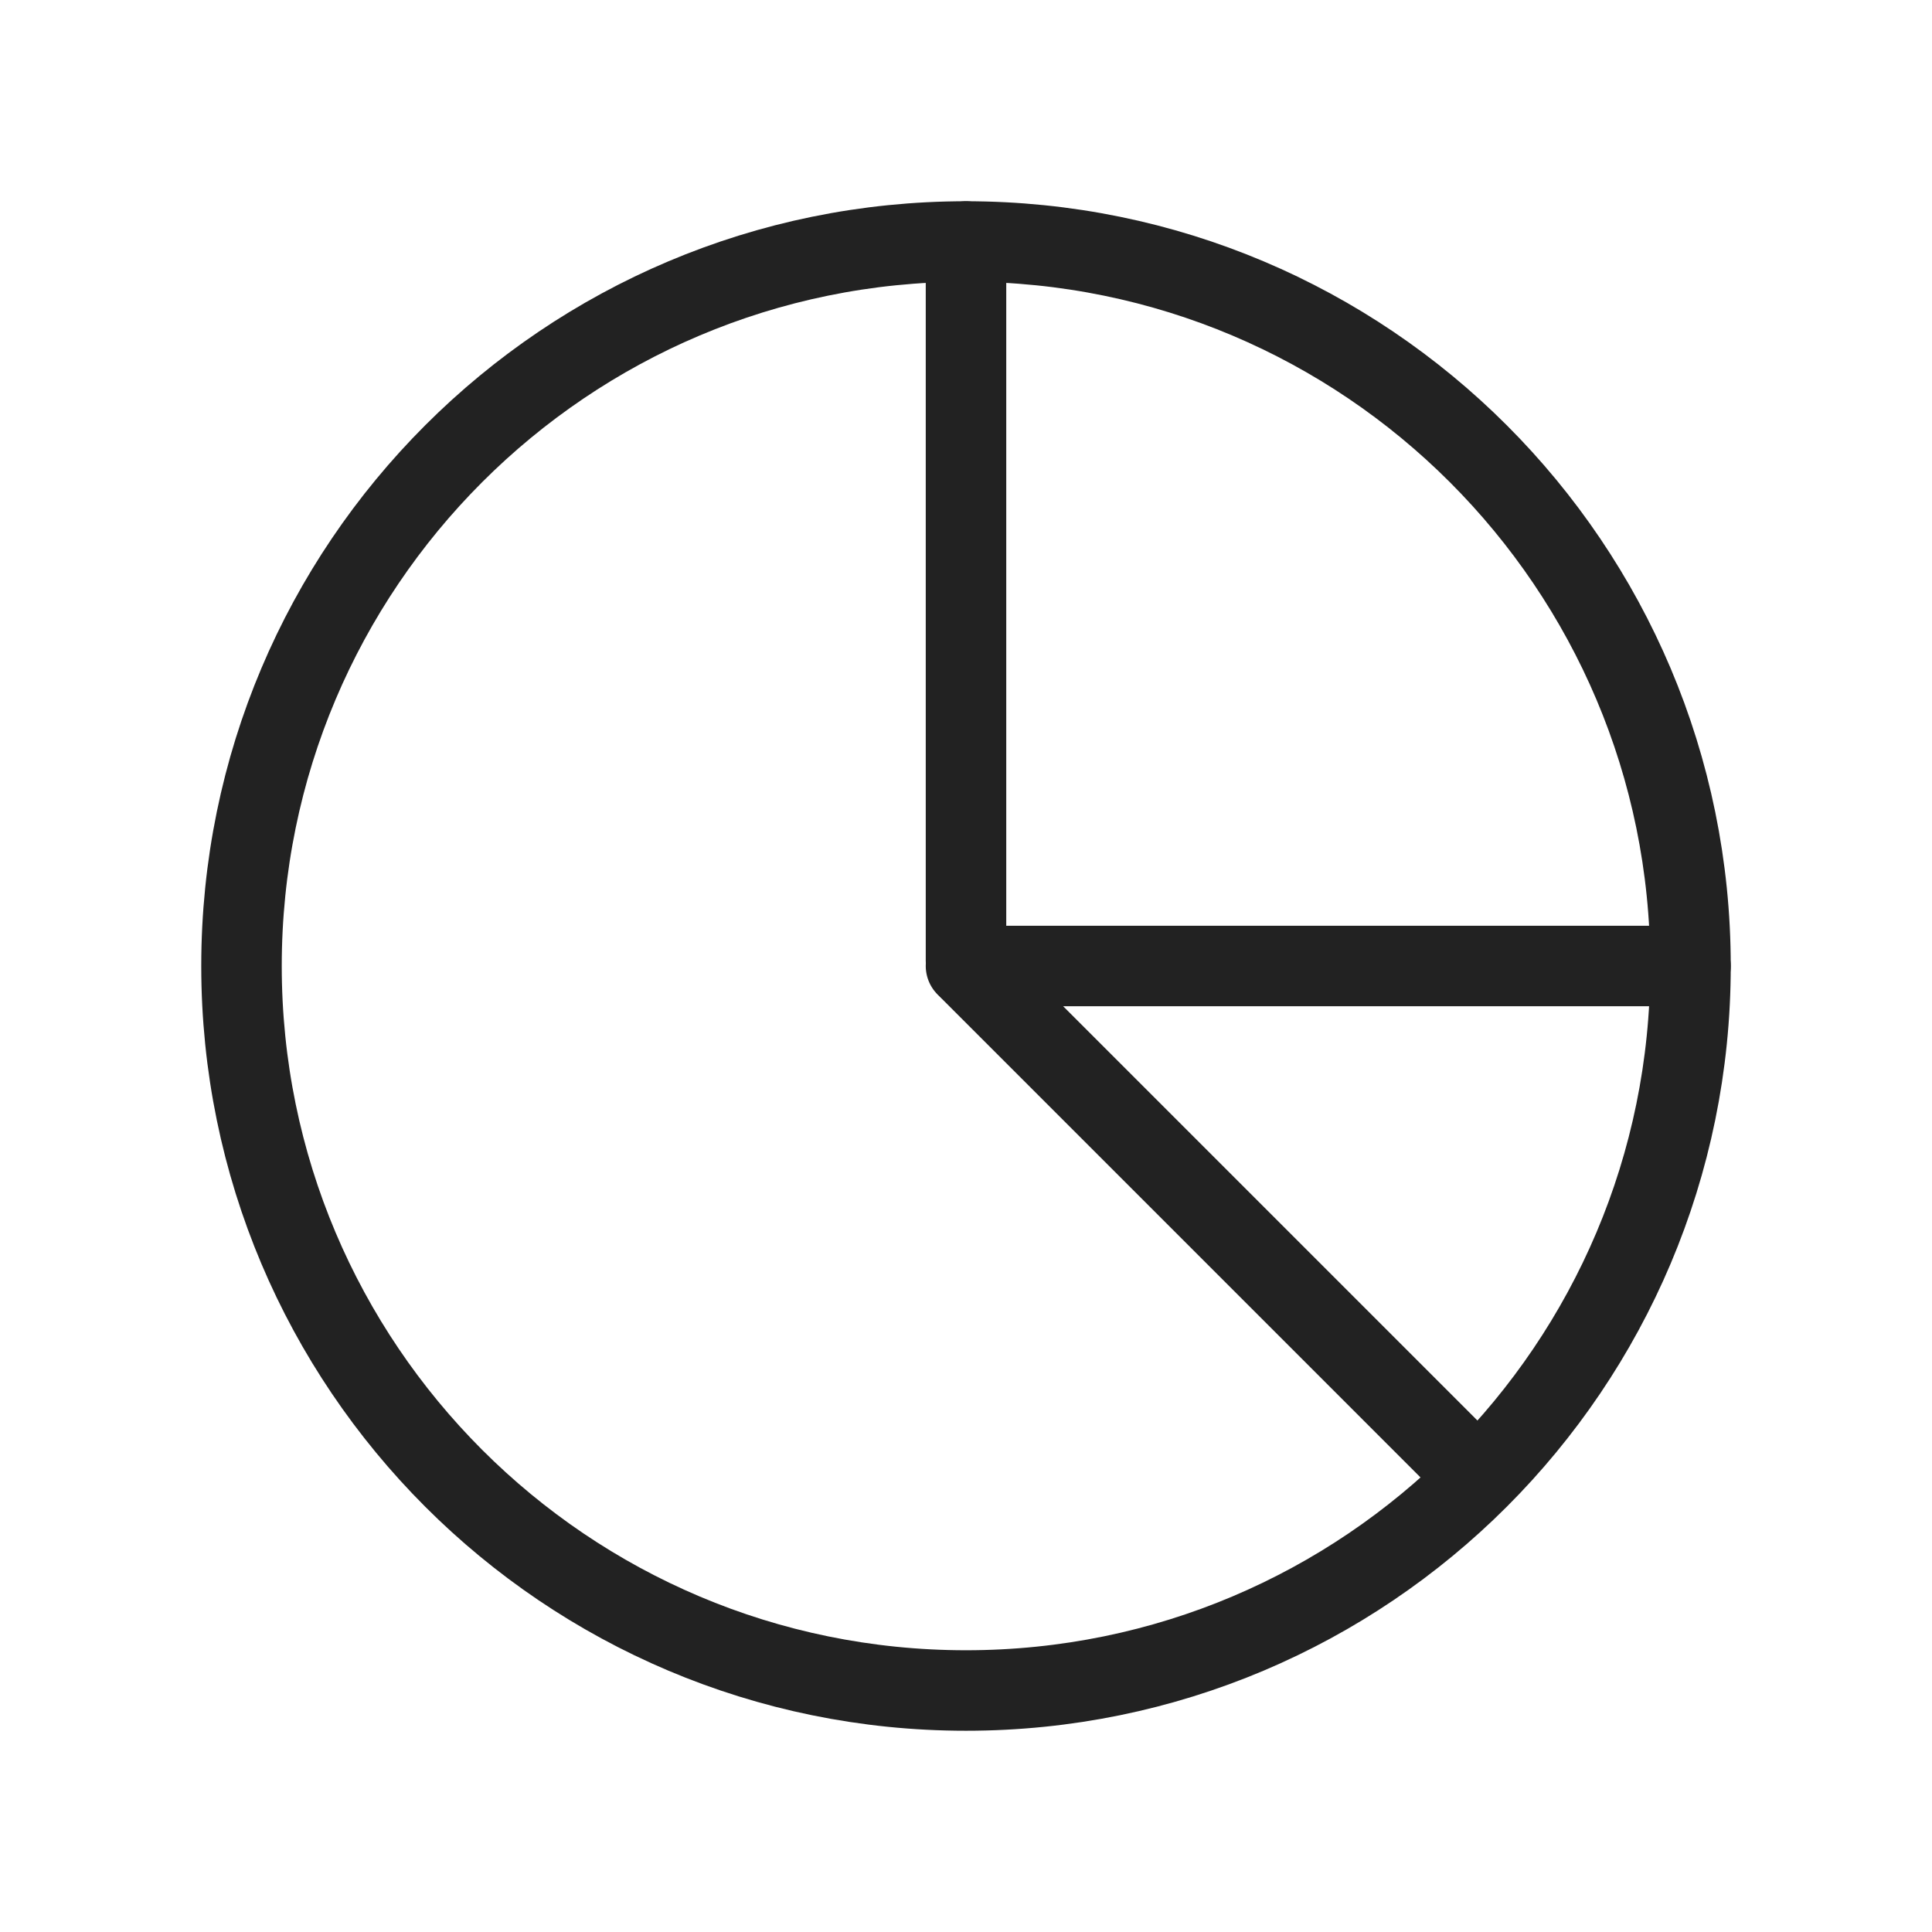
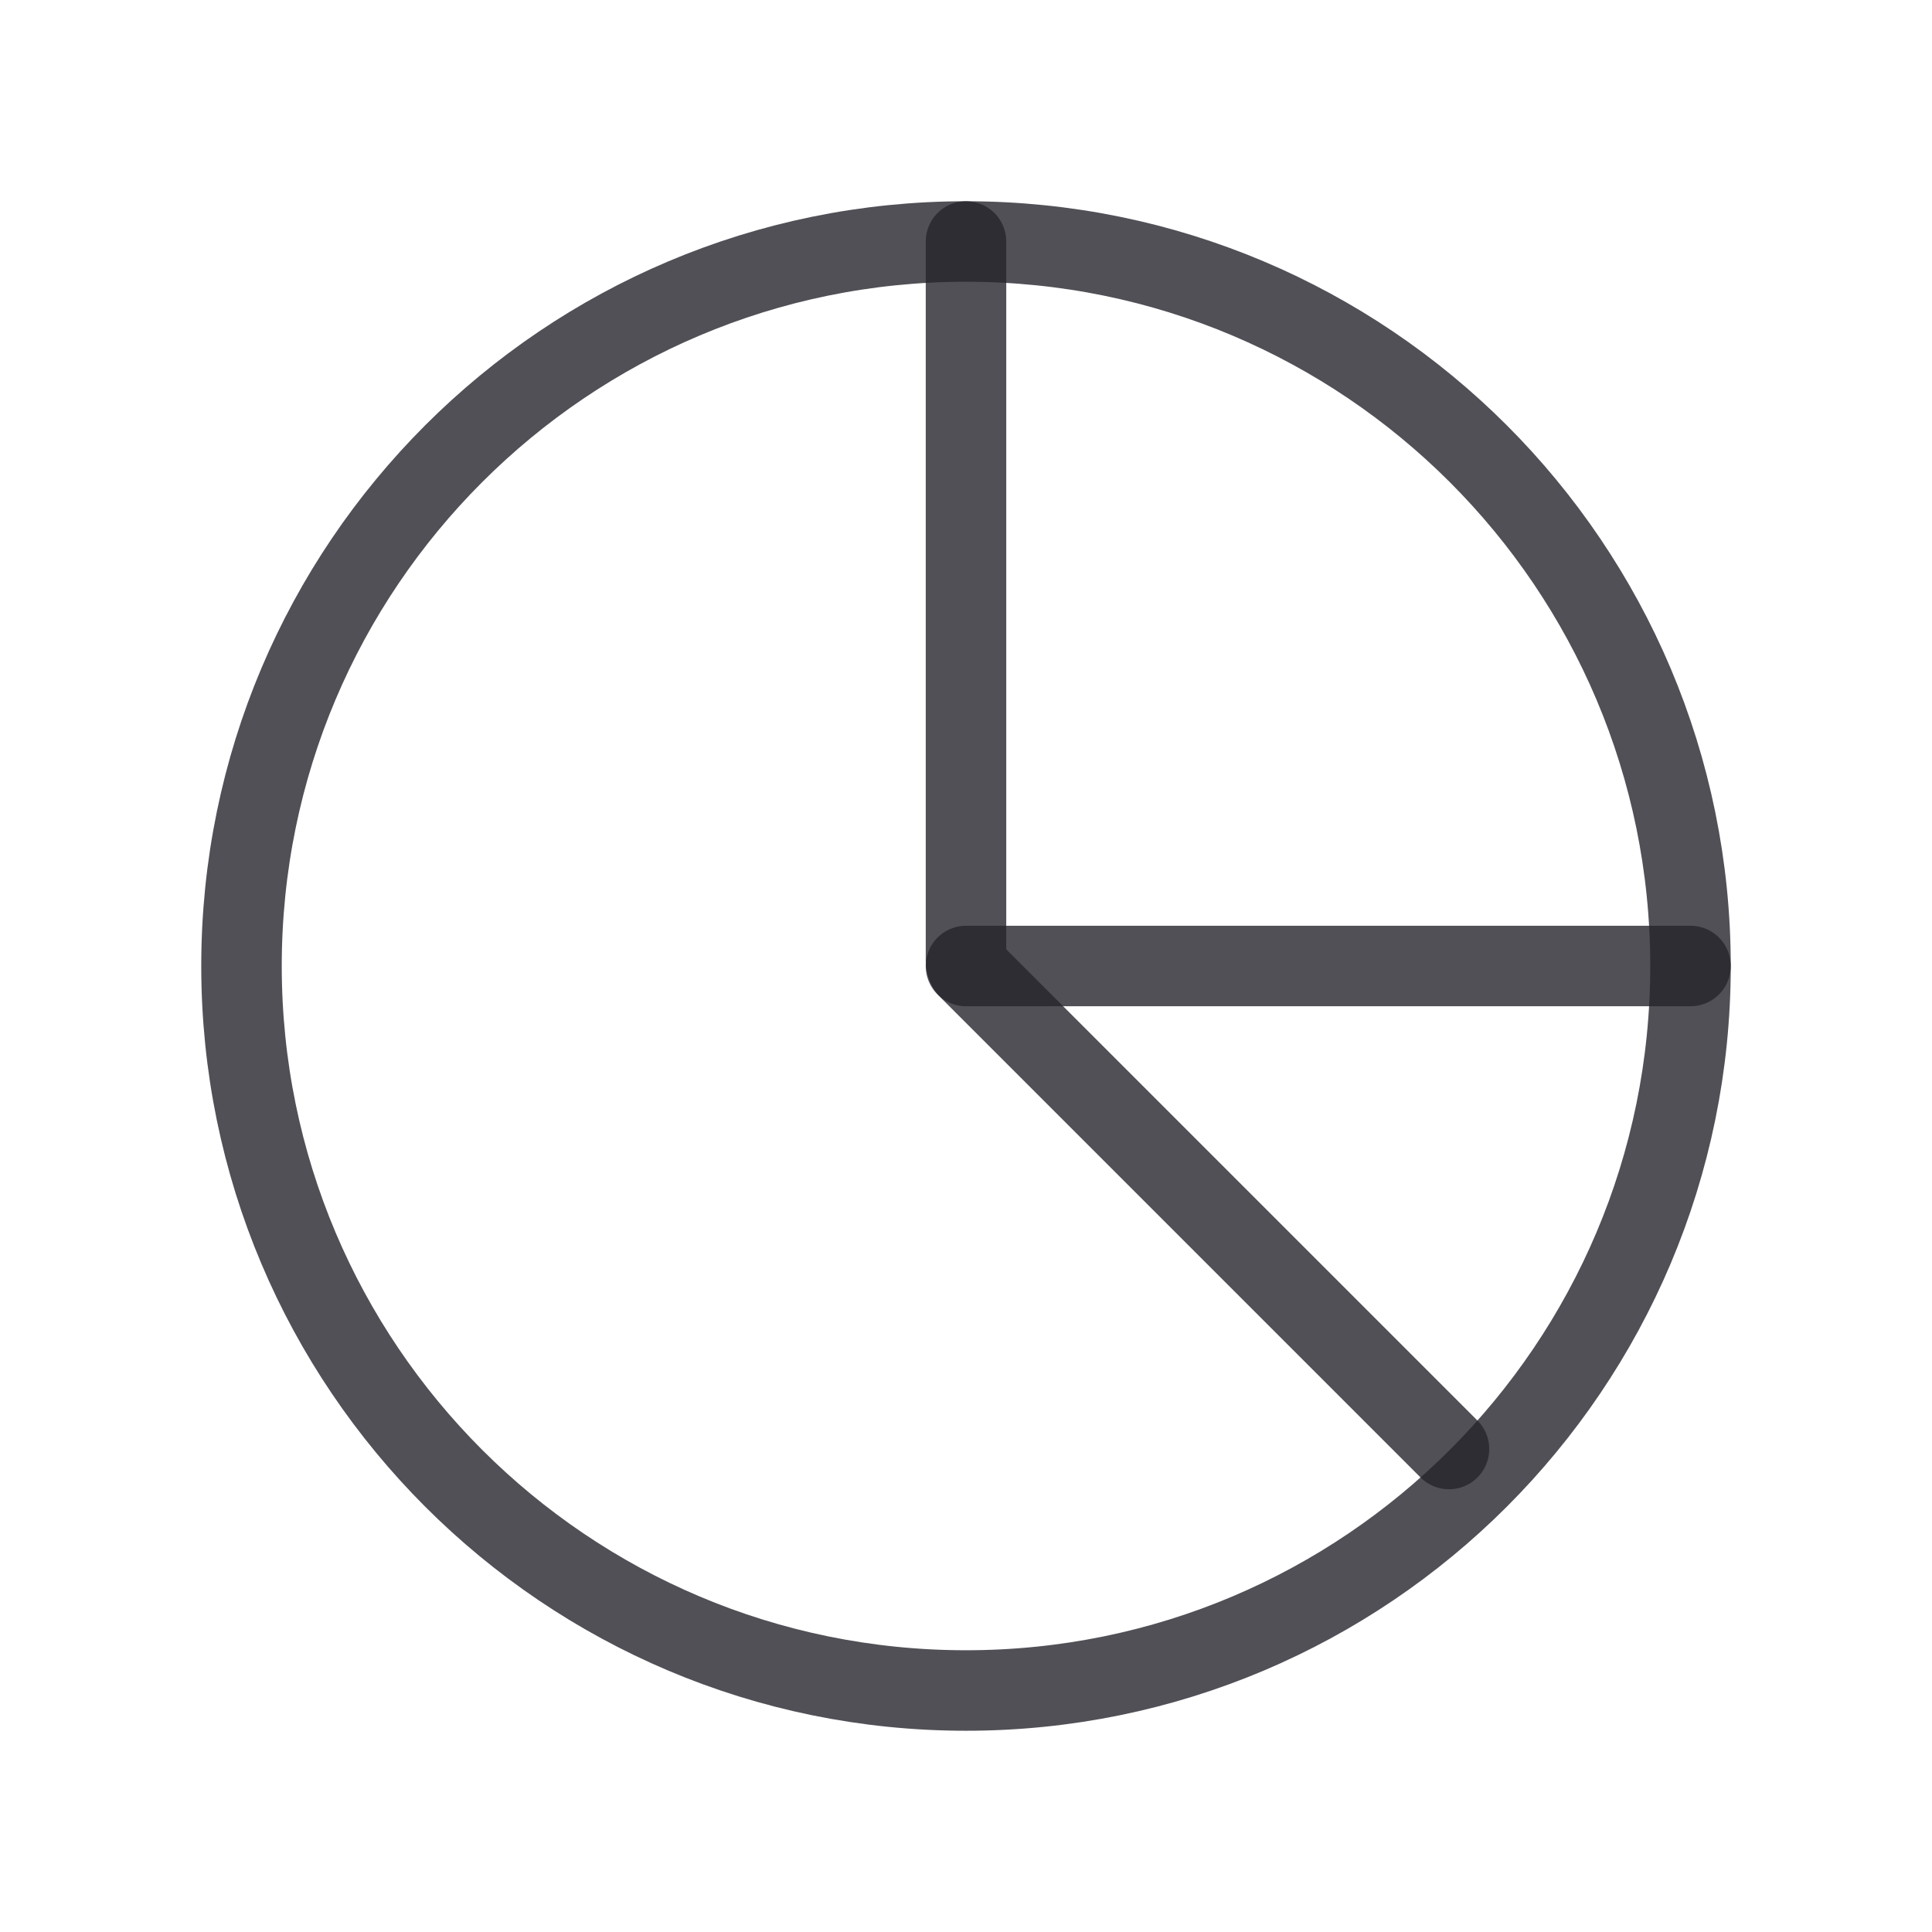
<svg xmlns="http://www.w3.org/2000/svg" width="800px" height="800px" viewBox="0 0 24 24" fill="none">
-   <circle cx="12" cy="12" r="9" stroke="#222222" />
-   <path d="M12 12H21" stroke="#222222" stroke-linecap="round" />
-   <path d="M12 3V11.938C12 11.978 12.016 12.016 12.044 12.044L18 18" stroke="#222222" stroke-linecap="round" />
+   <circle cx="12" cy="12" r="9" stroke="#26252CCC" />
+   <path d="M12 12H21" stroke="#26252CCC" stroke-linecap="round" />
+   <path d="M12 3V11.938C12 11.978 12.016 12.016 12.044 12.044L18 18" stroke="#26252CCC" stroke-linecap="round" />
</svg>
